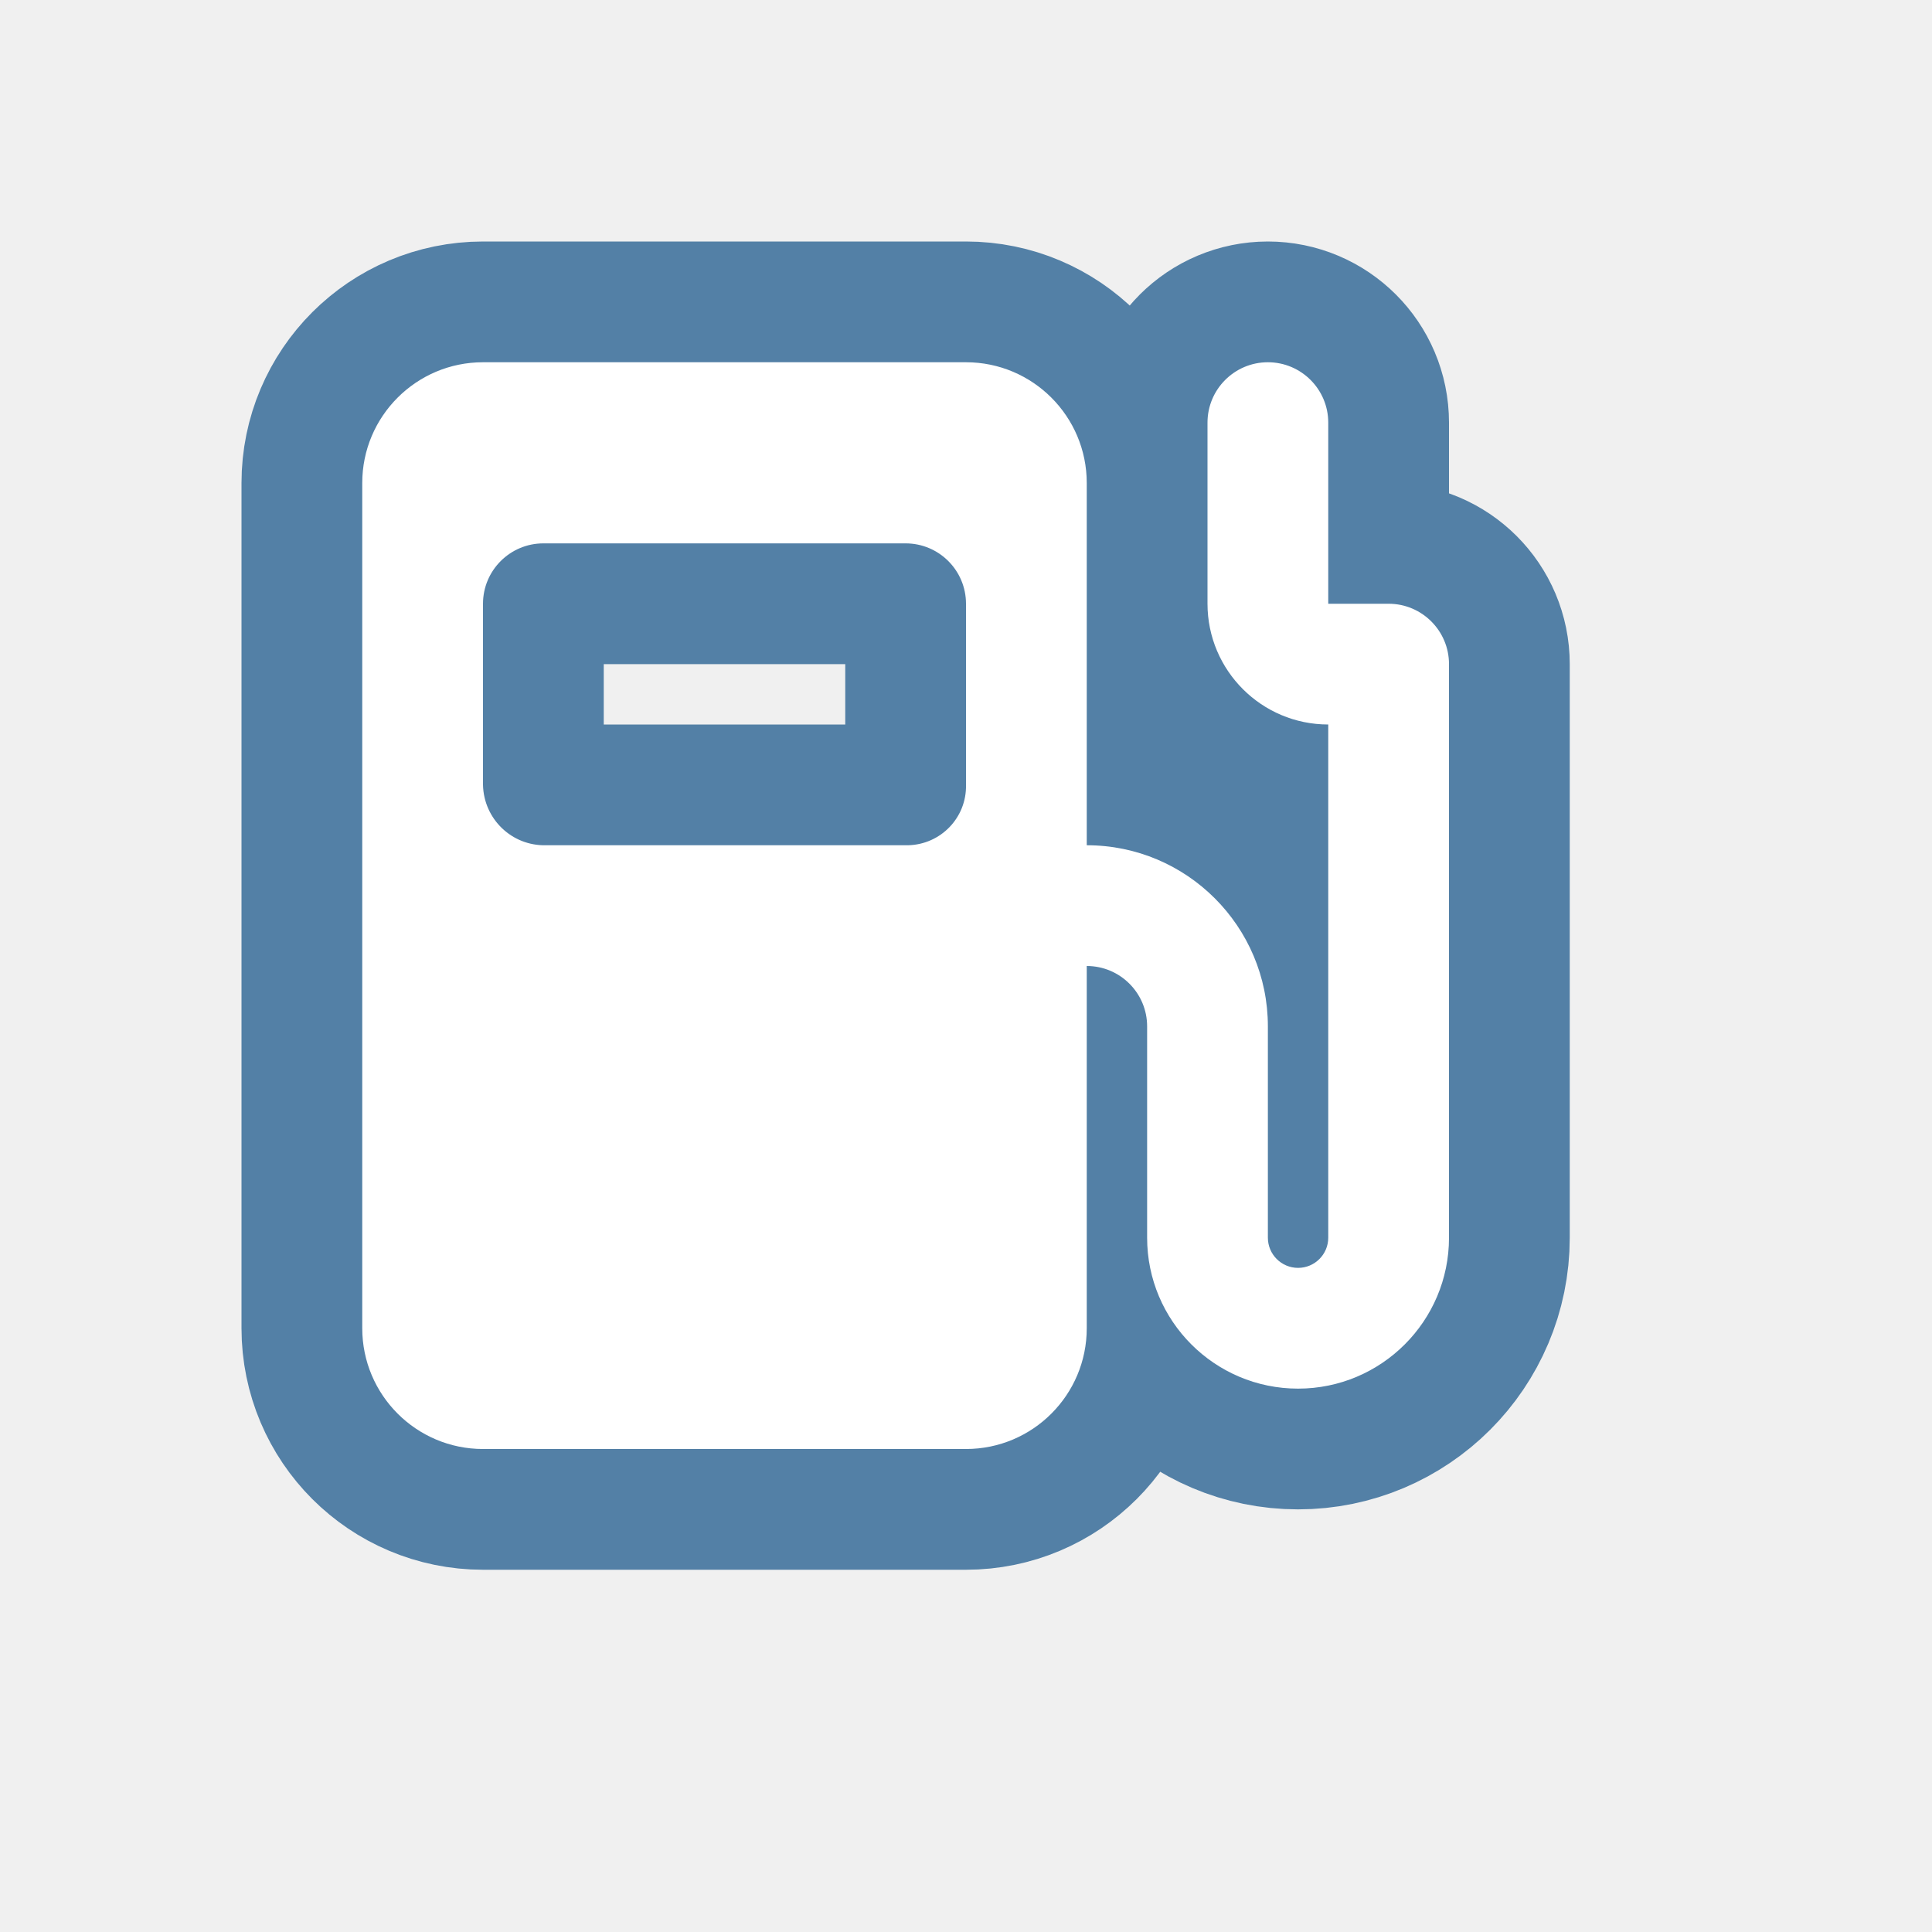
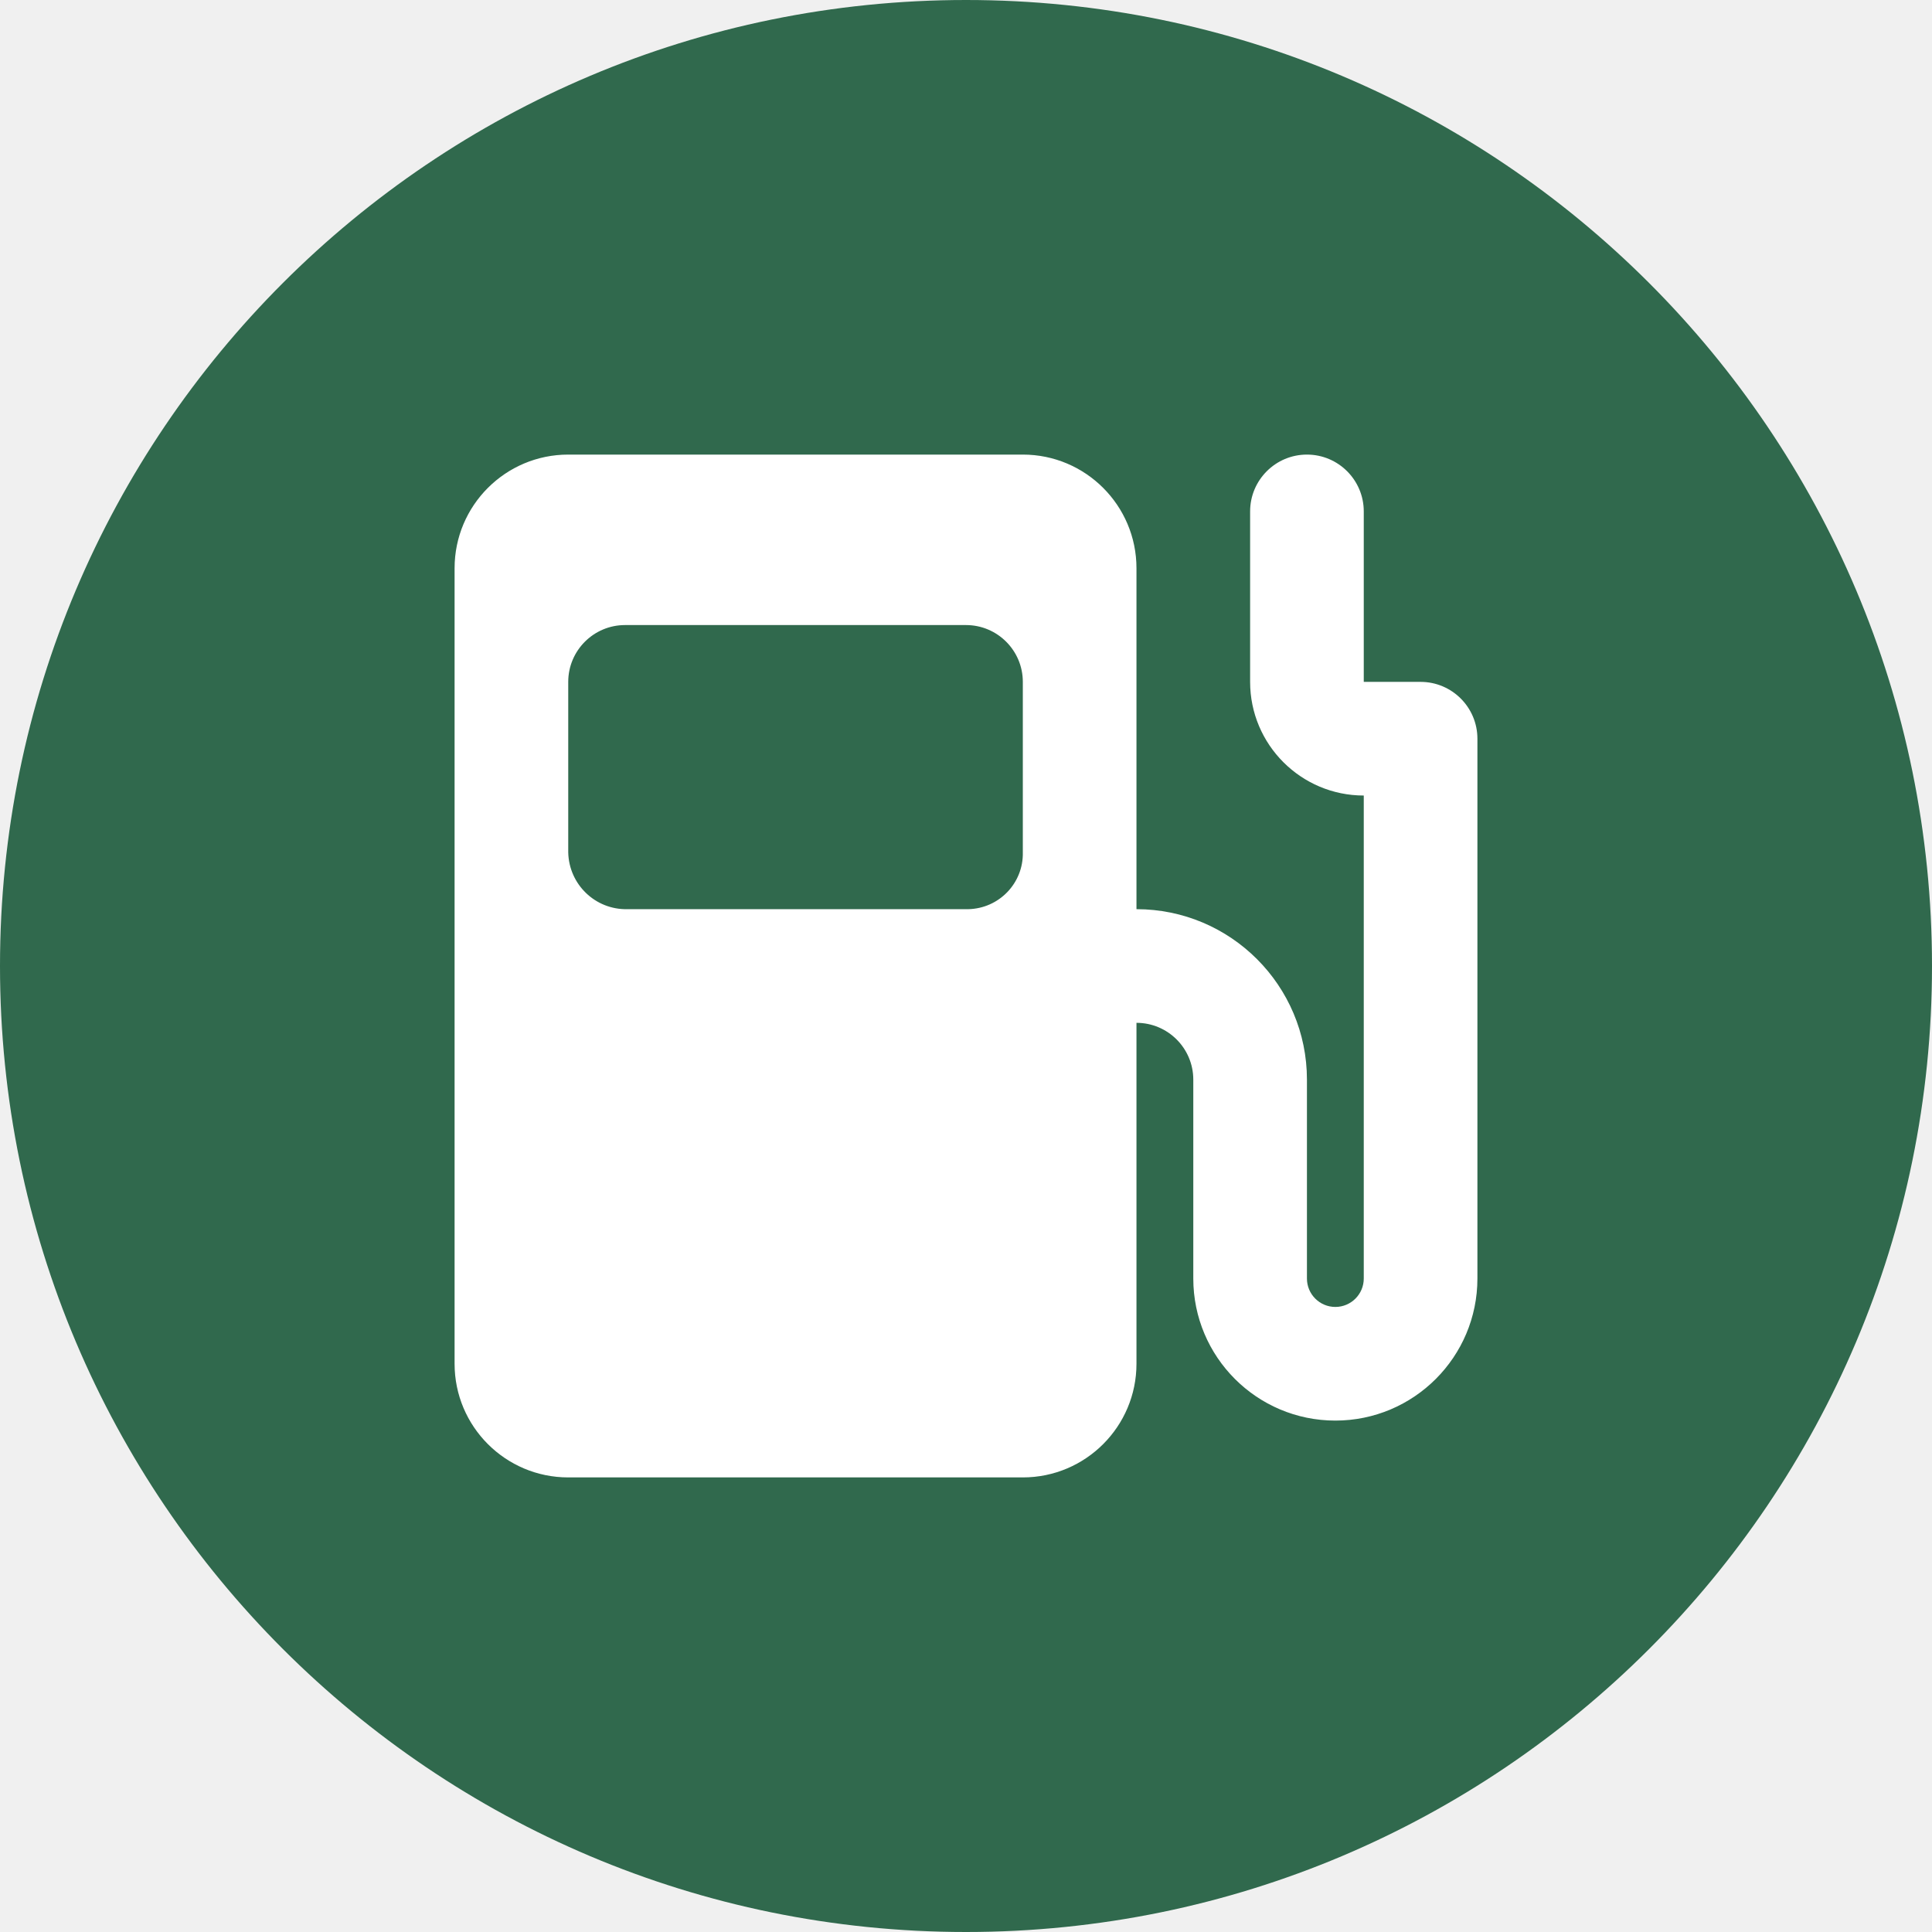
- <svg xmlns="http://www.w3.org/2000/svg" viewBox="0 0 16 16" height="16" width="16">
-   <rect fill="none" x="0" y="0" width="16" height="16" />
-   <path fill="#5380a6" transform="translate(2 2)" d="M9.5,3H9V1.5l0,0C9,1.224,8.776,1,8.5,1S8,1.224,8,1.5l0,0V3c0,0.552,0.448,1,1,1v4.25C9,8.388,8.888,8.5,8.75,8.5  S8.5,8.388,8.5,8.25V6.5C8.5,5.672,7.828,5,7,5V2c0-0.552-0.448-1-1-1H2C1.448,1,1,1.448,1,2v7c0,0.552,0.448,1,1,1h4  c0.552,0,1-0.448,1-1V6c0.276,0,0.5,0.224,0.5,0.5v1.75c0,0.69,0.56,1.25,1.25,1.25S10,8.94,10,8.25V3.5  C10,3.224,9.776,3,9.5,3z M6,4.5C6.006,4.771,5.791,4.994,5.52,5C5.52,5,5.52,5,5.52,5h-3  C2.238,5.006,2.006,4.782,2,4.5C2,4.5,2,4.5,2,4.5l0,0V3c0-0.276,0.224-0.5,0.5-0.5h3C5.776,2.5,6,2.724,6,3V4.5z" style="stroke-linejoin:round;stroke-miterlimit:4;" stroke="#5380a6" stroke-width="2" />
-   <path fill="#ffffff" transform="translate(2 2)" d="M9.5,3H9V1.5l0,0C9,1.224,8.776,1,8.5,1S8,1.224,8,1.5l0,0V3c0,0.552,0.448,1,1,1v4.25C9,8.388,8.888,8.5,8.75,8.5  S8.5,8.388,8.5,8.25V6.5C8.5,5.672,7.828,5,7,5V2c0-0.552-0.448-1-1-1H2C1.448,1,1,1.448,1,2v7c0,0.552,0.448,1,1,1h4  c0.552,0,1-0.448,1-1V6c0.276,0,0.5,0.224,0.5,0.5v1.75c0,0.69,0.56,1.25,1.25,1.25S10,8.94,10,8.25V3.5  C10,3.224,9.776,3,9.5,3z M6,4.5C6.006,4.771,5.791,4.994,5.52,5C5.52,5,5.52,5,5.52,5h-3  C2.238,5.006,2.006,4.782,2,4.5C2,4.5,2,4.5,2,4.5l0,0V3c0-0.276,0.224-0.5,0.5-0.5h3C5.776,2.5,6,2.724,6,3V4.5z" />
+ <svg xmlns="http://www.w3.org/2000/svg" viewBox="0 0 17 17" height="17" width="17">
+   <rect fill="none" x="0" y="0" width="17" height="17" />
+   <rect x="0" y="0" width="17" height="17" rx="8.5" ry="8.5" fill="#30694d" />
+   <path fill="#ffffff" transform="translate(3 3)" d="M9.5,3H9V1.5l0,0C9,1.224,8.776,1,8.5,1S8,1.224,8,1.5l0,0V3c0,0.552,0.448,1,1,1v4.25C9,8.388,8.888,8.5,8.75,8.5  S8.5,8.388,8.5,8.25V6.5C8.5,5.672,7.828,5,7,5V2c0-0.552-0.448-1-1-1H2C1.448,1,1,1.448,1,2v7c0,0.552,0.448,1,1,1h4  c0.552,0,1-0.448,1-1V6c0.276,0,0.5,0.224,0.5,0.5v1.75c0,0.69,0.56,1.25,1.25,1.25S10,8.94,10,8.25V3.5  C10,3.224,9.776,3,9.5,3z M6,4.5C6.006,4.771,5.791,4.994,5.52,5C5.52,5,5.52,5,5.52,5h-3  C2.238,5.006,2.006,4.782,2,4.5C2,4.5,2,4.5,2,4.5l0,0V3c0-0.276,0.224-0.5,0.5-0.5h3C5.776,2.5,6,2.724,6,3V4.5z" />
</svg>
